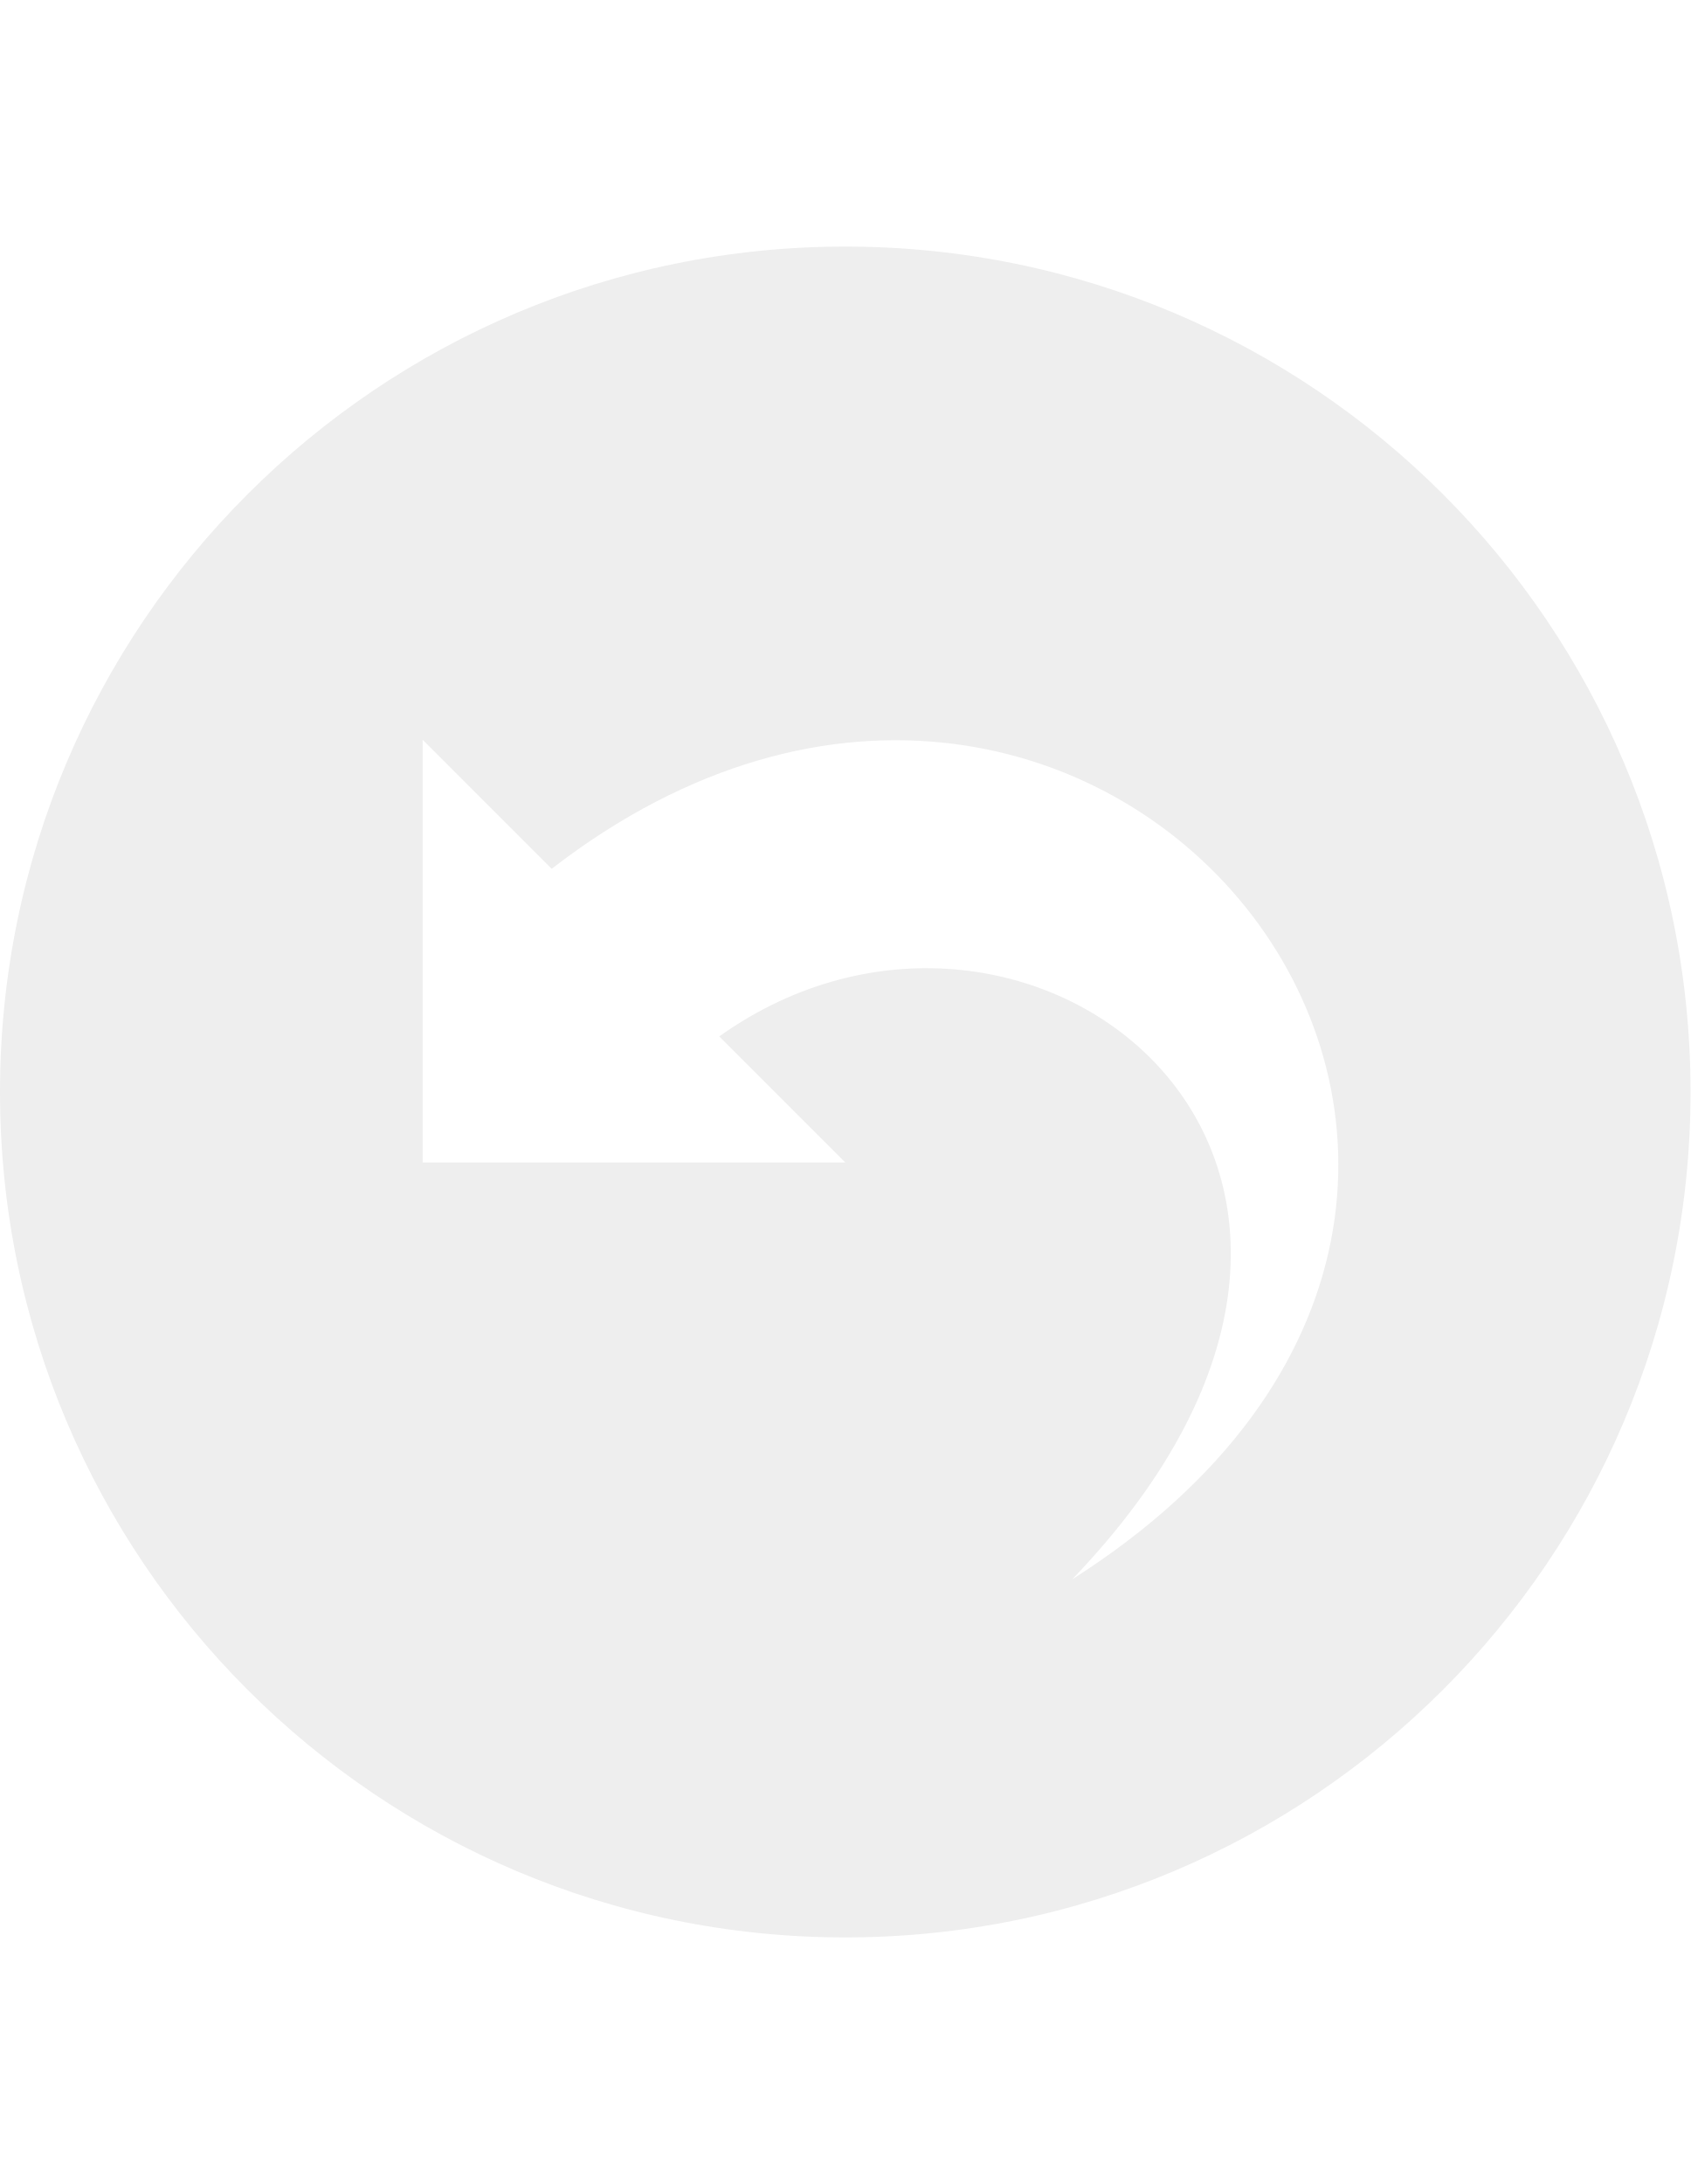
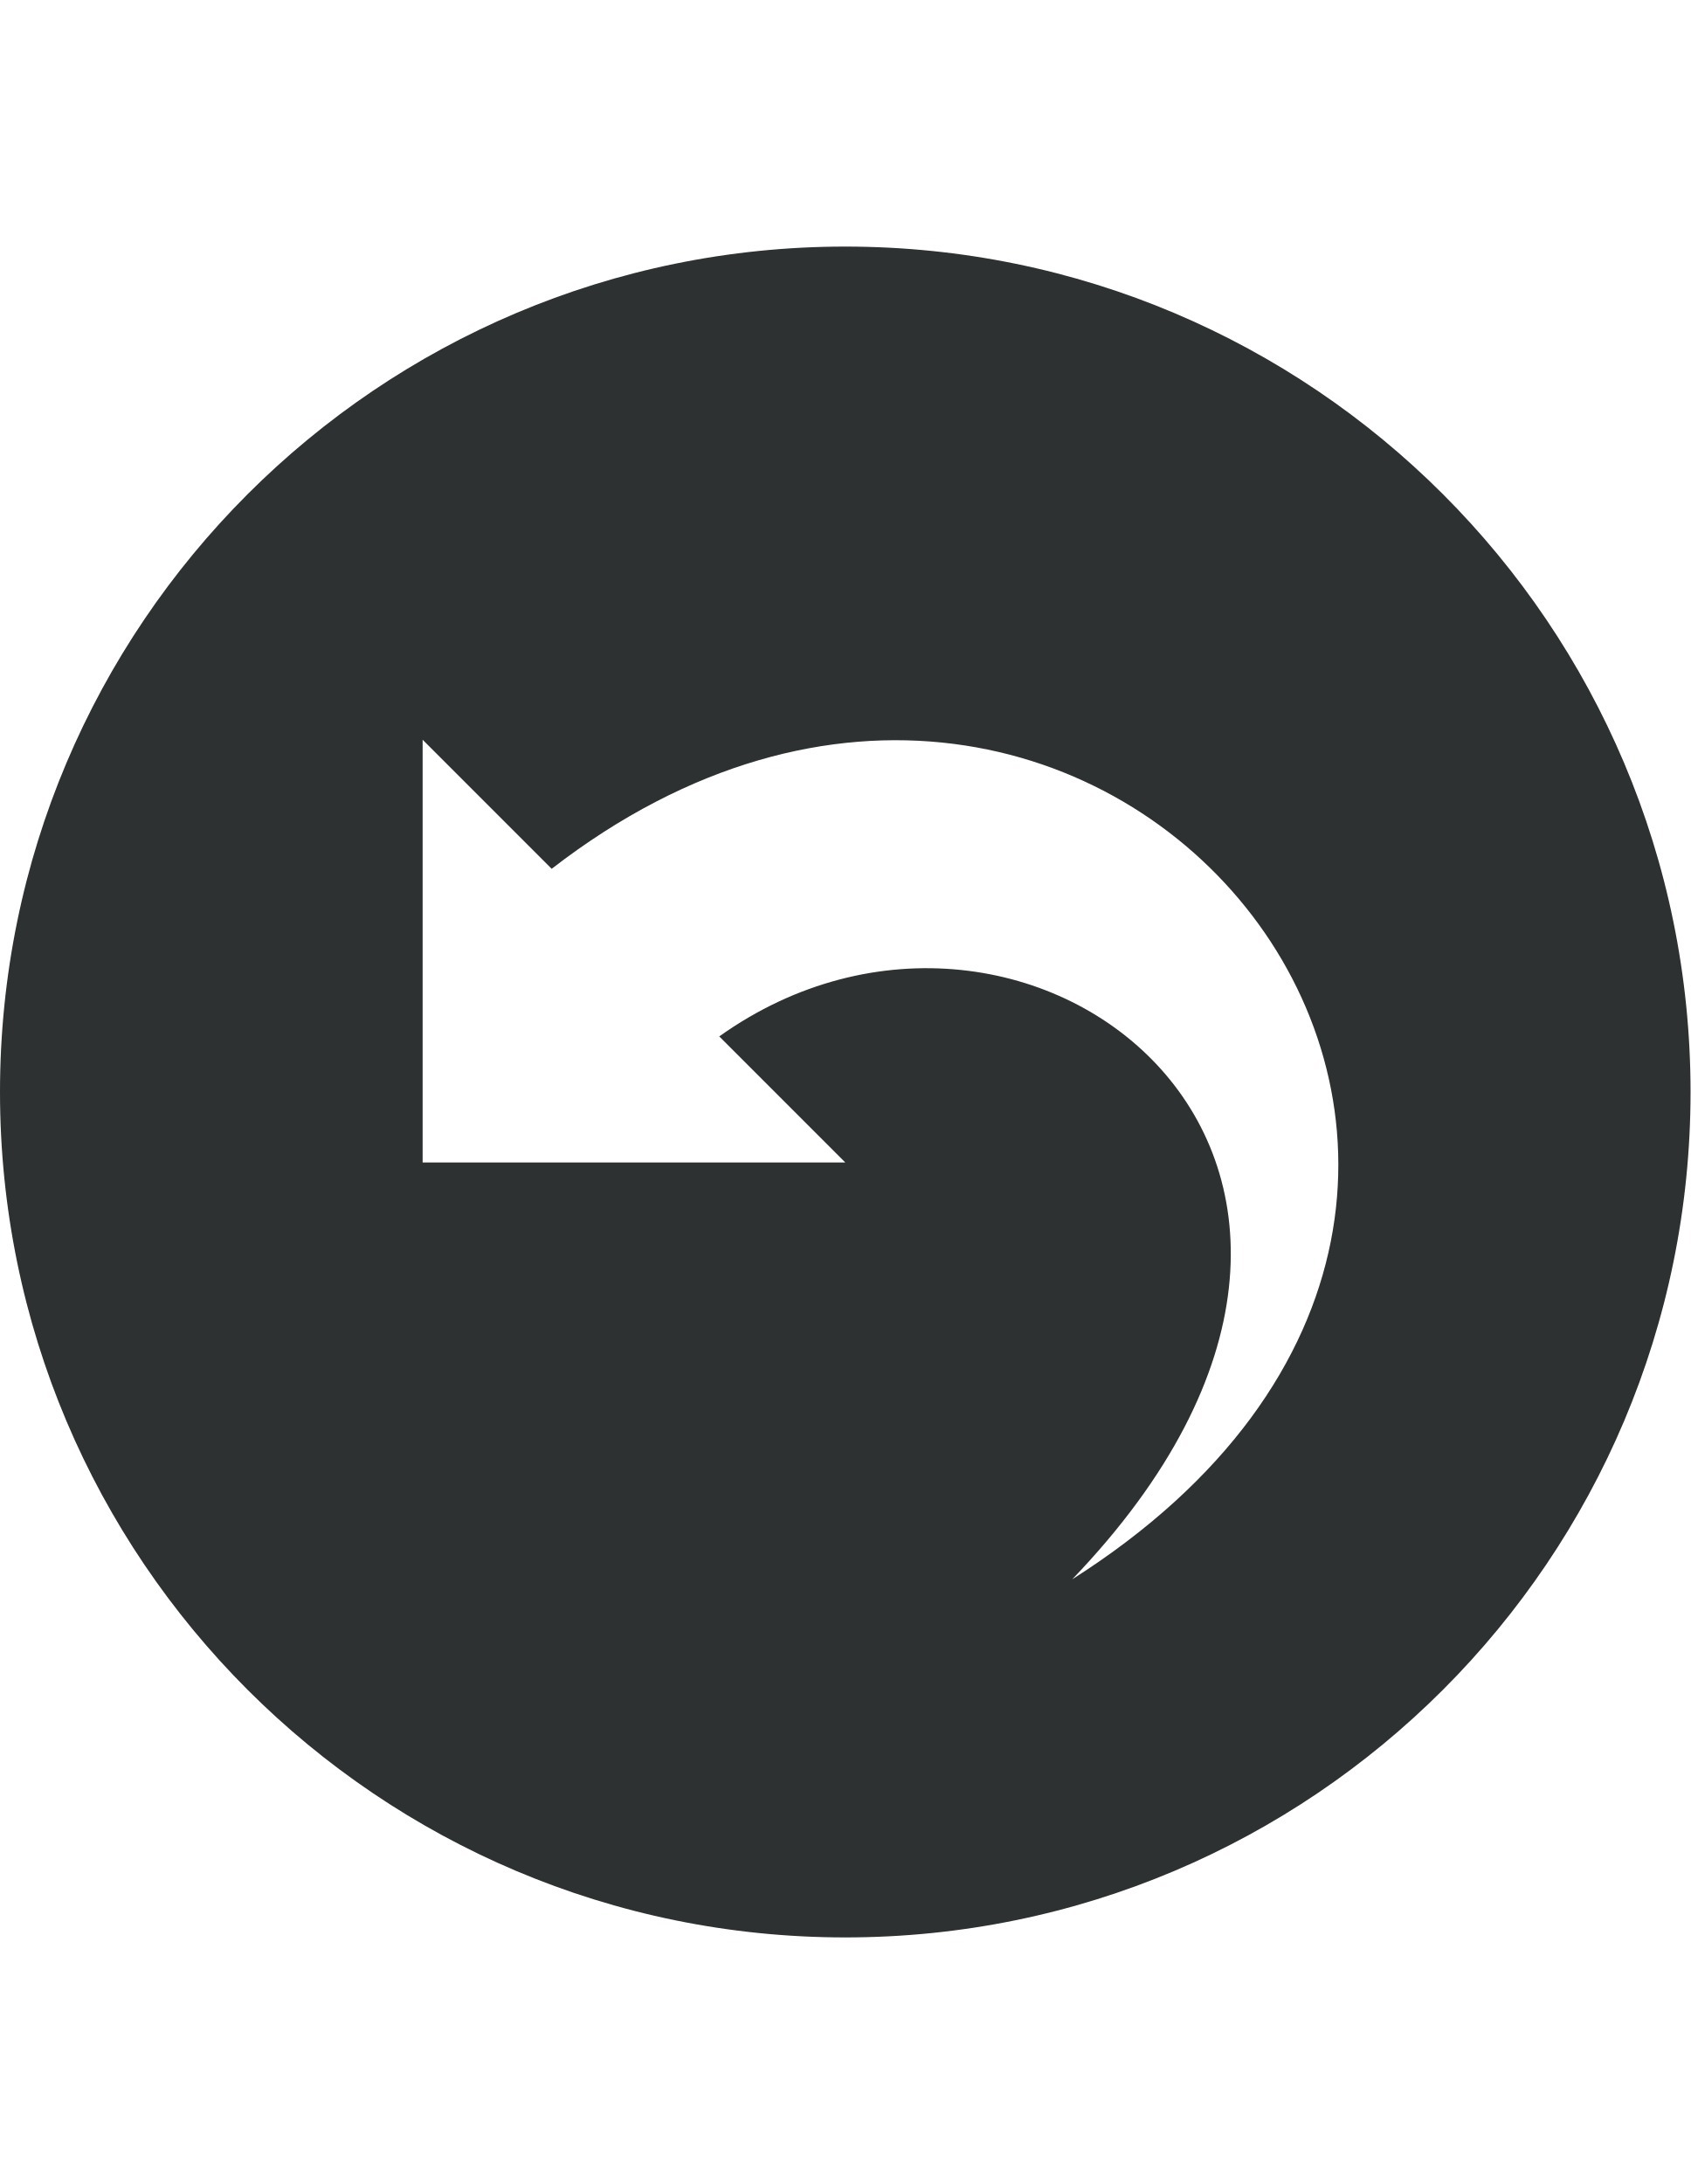
- <svg xmlns="http://www.w3.org/2000/svg" fill="#eee" width="24" height="31" viewBox="0 0 24 24">
+ <svg xmlns="http://www.w3.org/2000/svg" fill="#2e3131" width="24" height="31" viewBox="0 0 24 24">
  <path d="M12 0c-6.627 0-12 5.373-12 12s5.373 12 12 12 12-5.373 12-12-5.373-12-12-12zm3.222 18.917c5.666-5.905-.629-10.828-5.011-7.706l1.789 1.789h-6v-6l1.832 1.832c7.846-6.07 16.212 4.479 7.39 10.085z" />
</svg>
